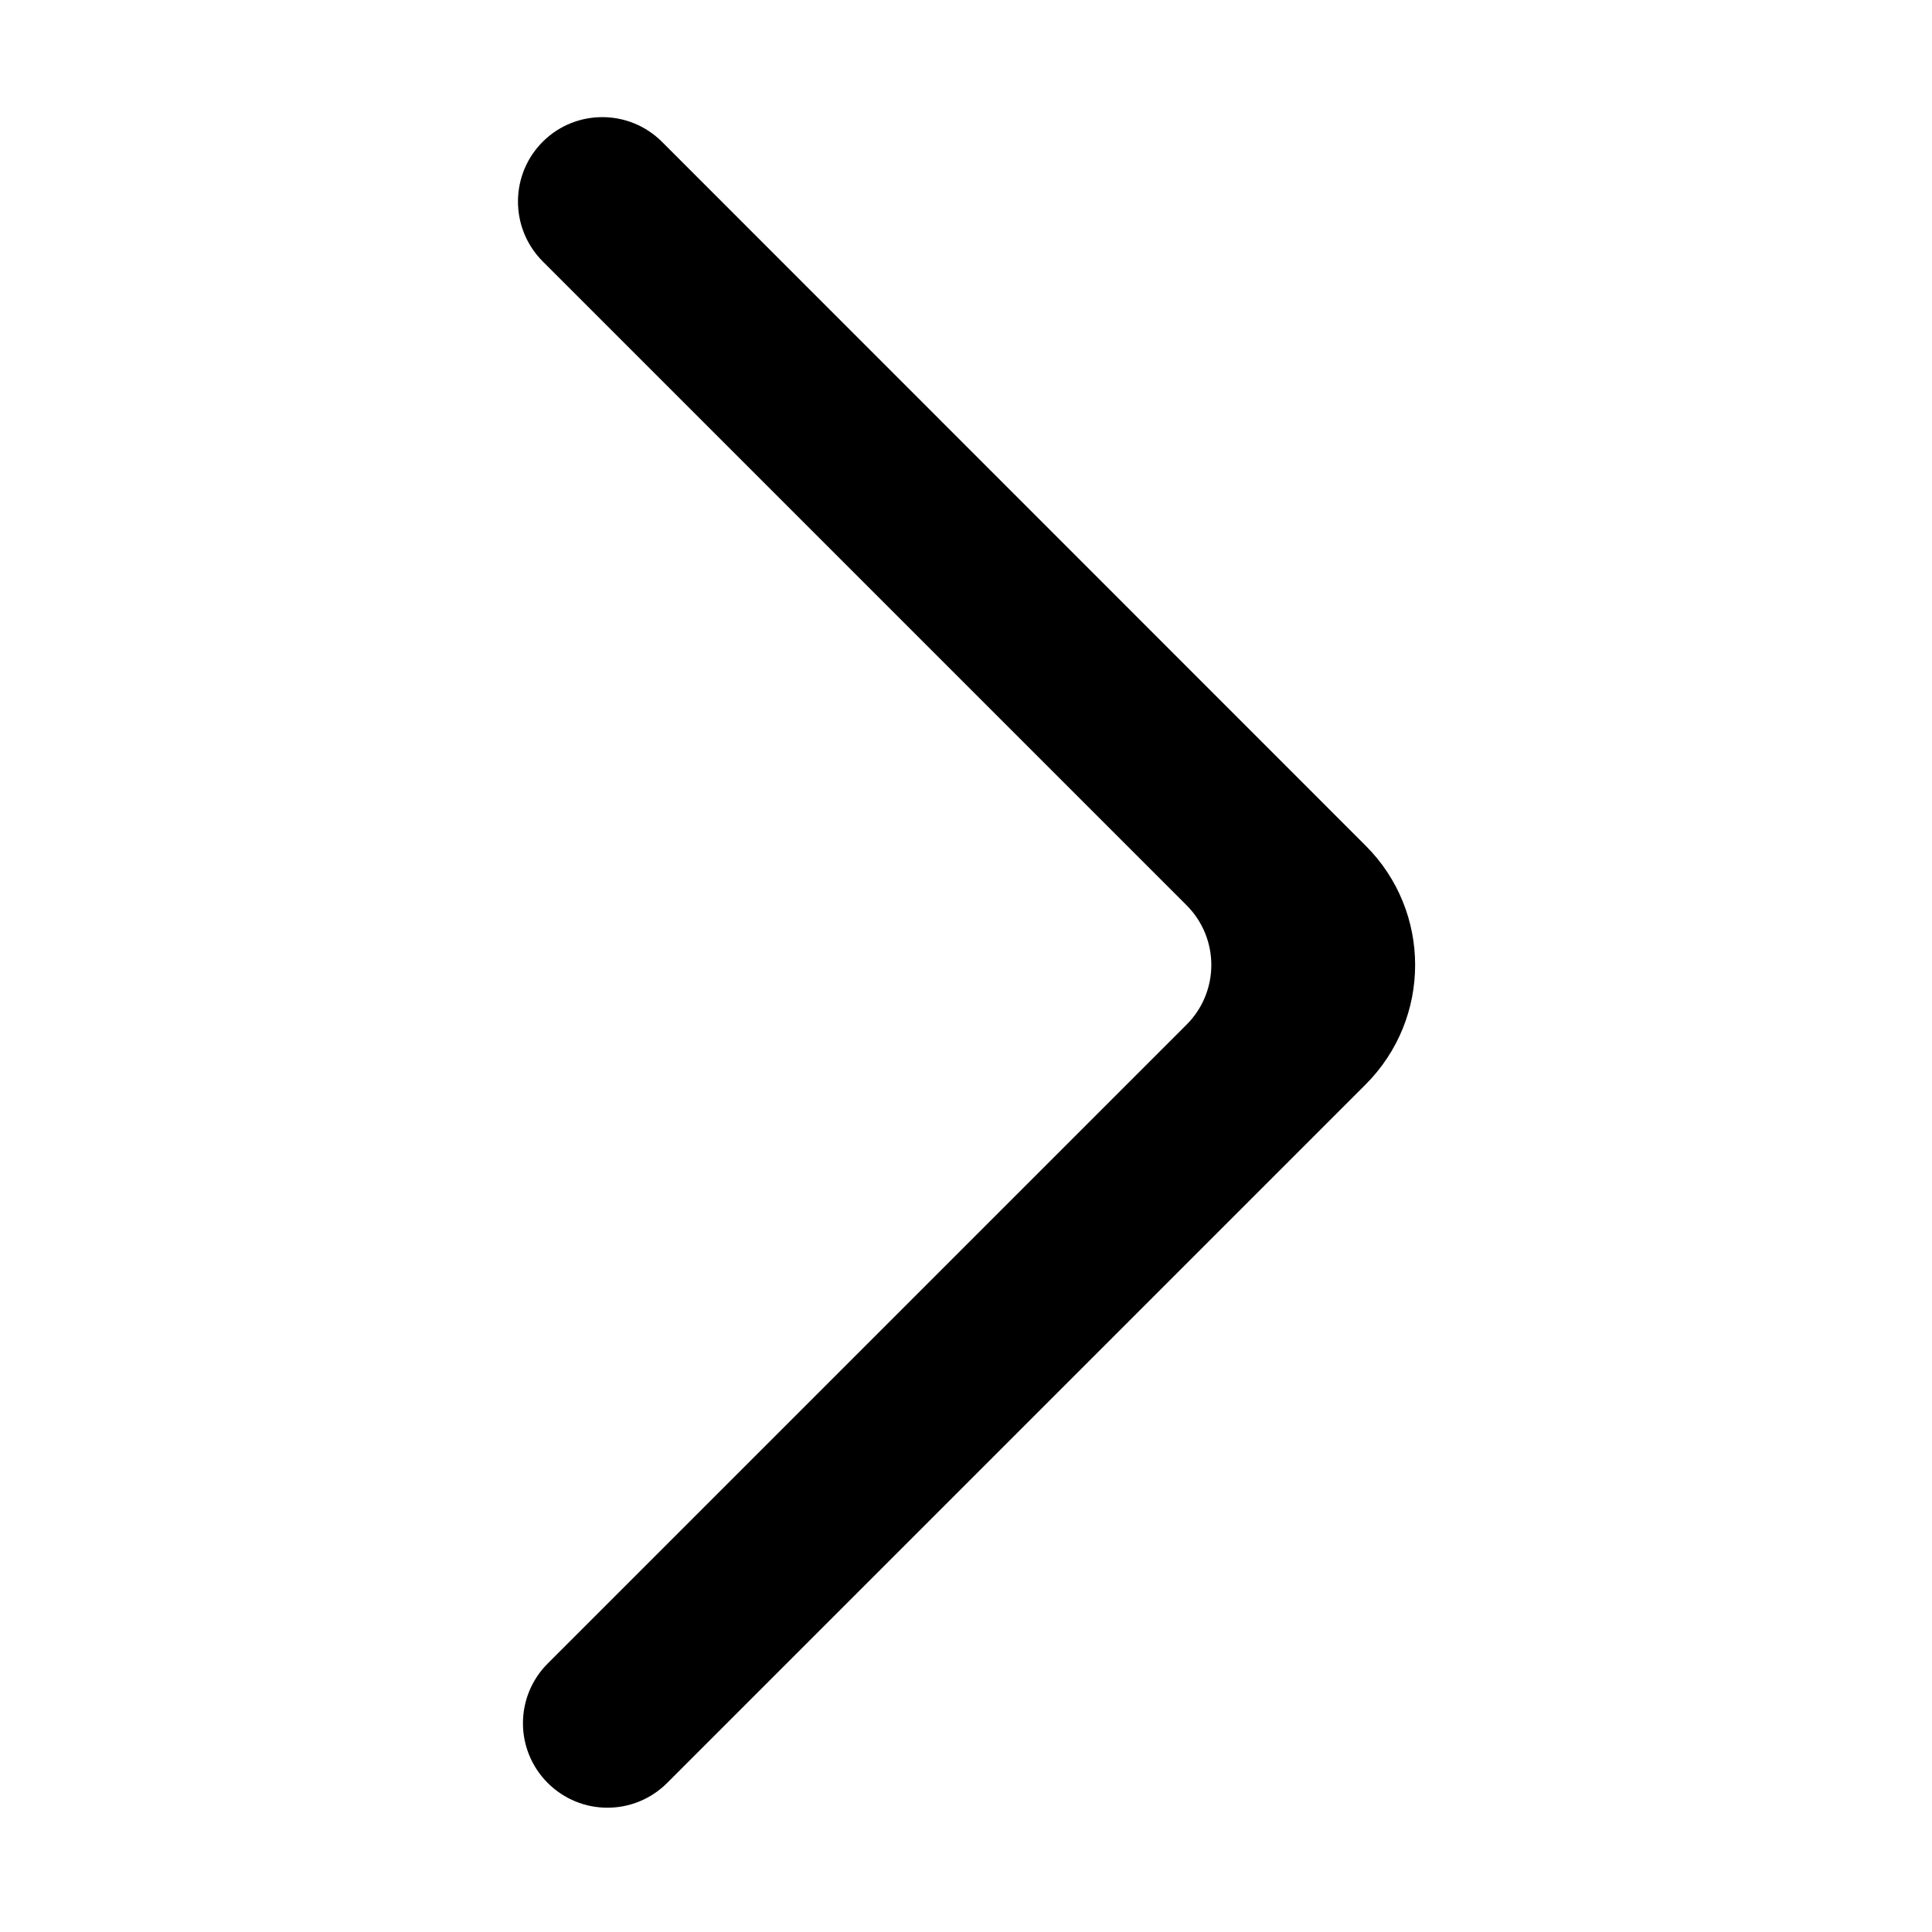
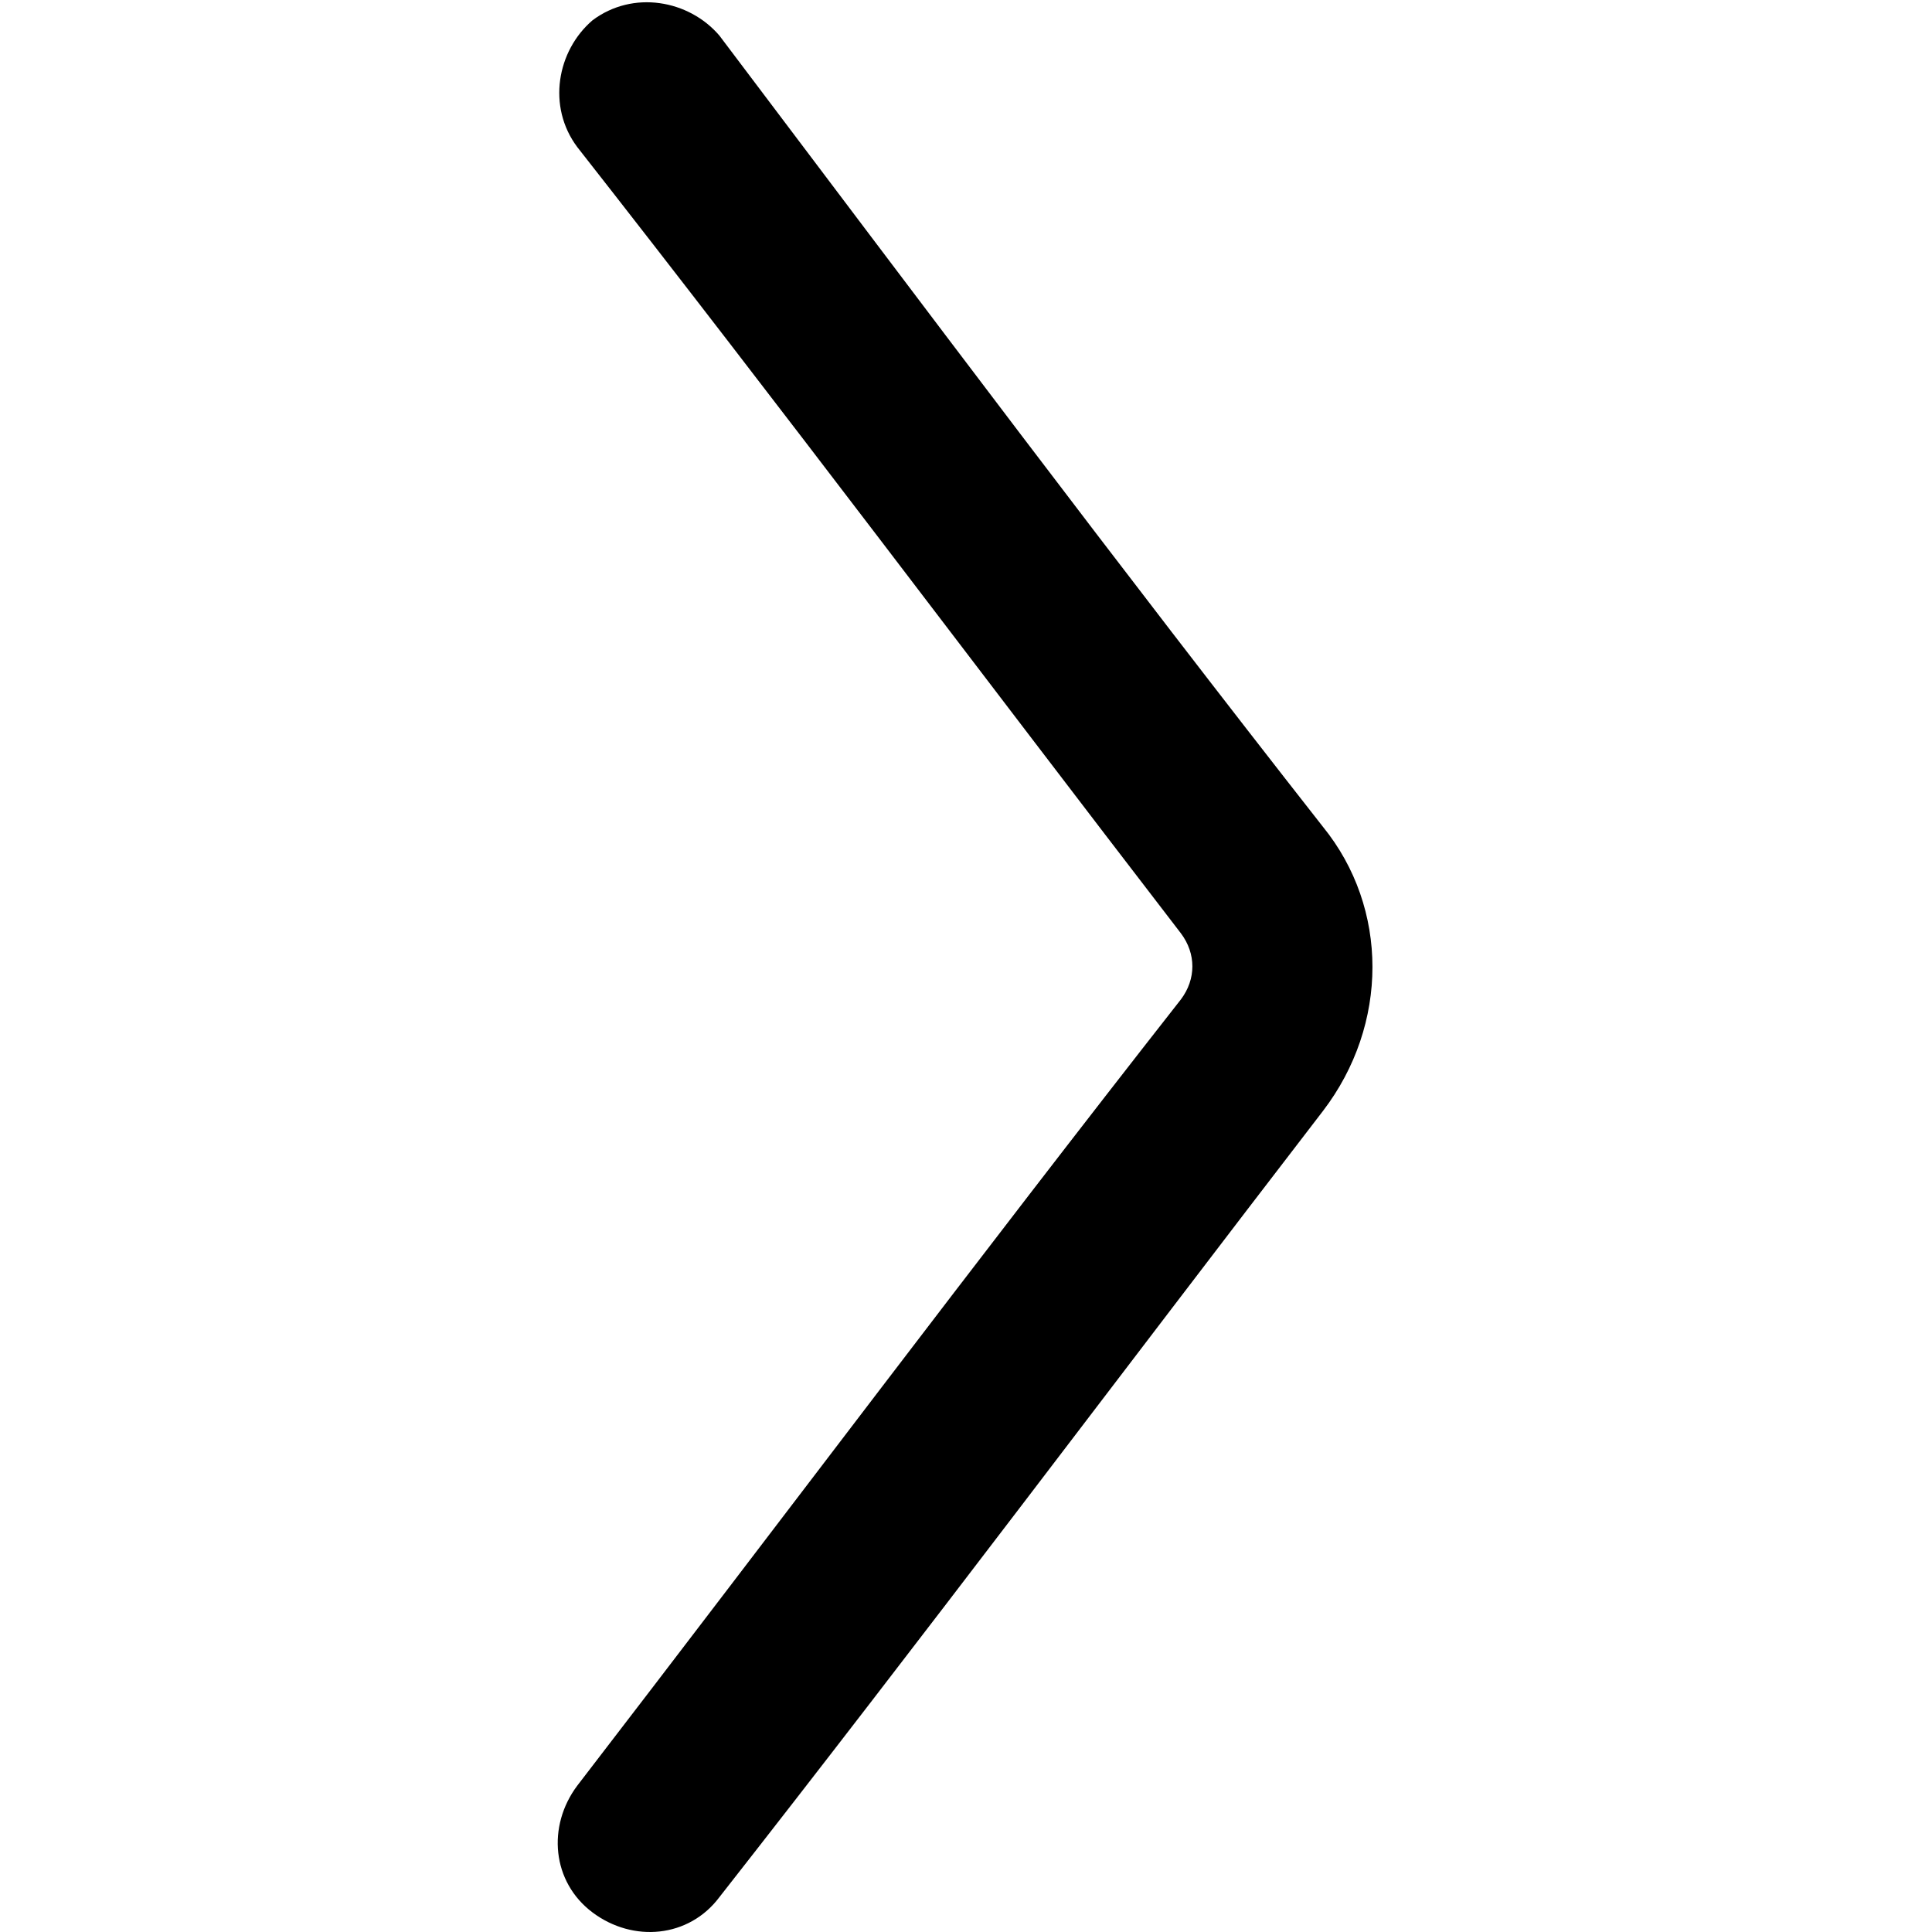
<svg xmlns="http://www.w3.org/2000/svg" t="1686812698325" class="icon" viewBox="0 0 1024 1024" version="1.1" p-id="3015">
-   <path d="M290.3 945c17.5 17.5 45.8 17.5 63.3 0l370.2-370.2c35-35 35-91.7 0-126.6l-372.9-373c-17.3-17.3-45.3-17.5-62.8-0.5-17.9 17.4-18.1 46.1-0.5 63.8l341.3 341.3c17.5 17.5 17.5 45.8 0 63.3L290.3 881.7c-17.5 17.5-17.5 45.8 0 63.3z" p-id="3016" />
+   <path d="M381.262 1005.566c-16.132 21.51-45.708 24.198-67.217 8.066-21.51-16.132-24.198-45.708-8.066-67.217C413.526 806.604 518.384 666.792 625.932 529.67c8.066-10.755 8.066-24.198 0-34.953C518.384 354.906 413.526 215.094 305.979 77.972c-16.132-21.51-10.755-51.085 8.066-67.217C335.555-5.377 365.13 0 381.262 18.82c107.547 142.5 212.405 282.311 319.953 419.434 34.952 43.019 34.952 104.858 0 150.566-107.548 139.811-212.406 279.622-319.953 416.745" />
</svg>
